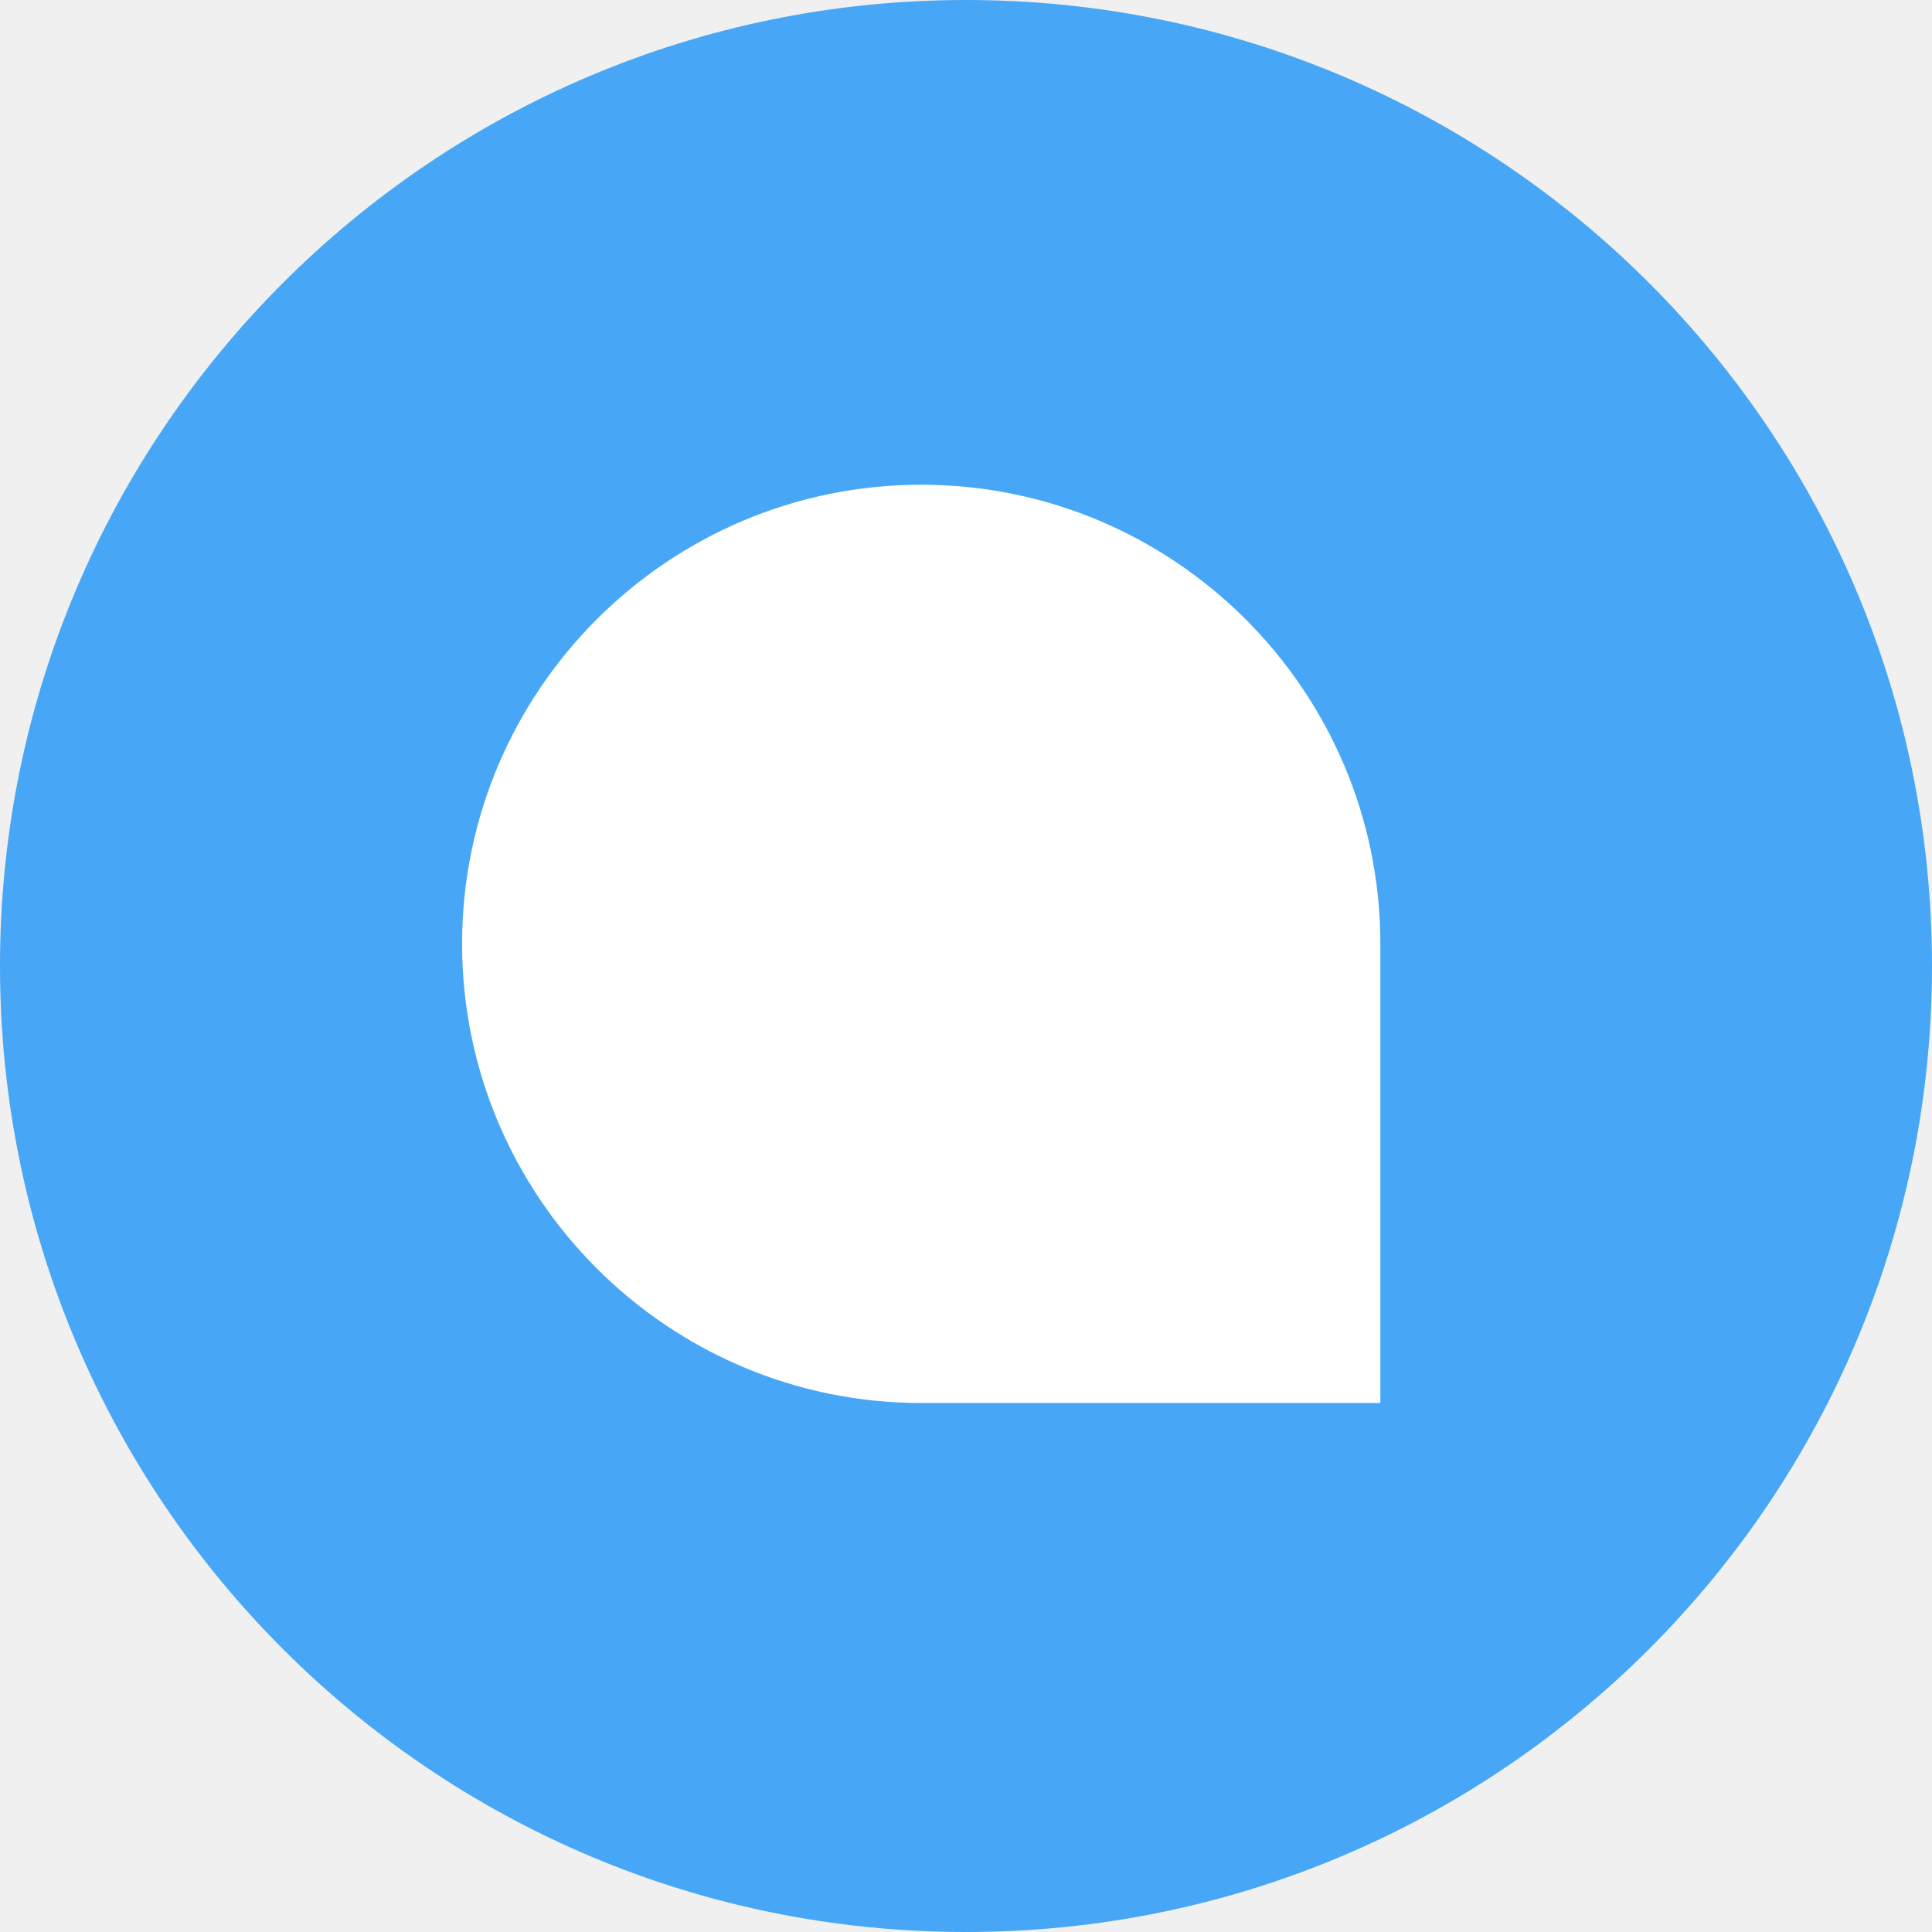
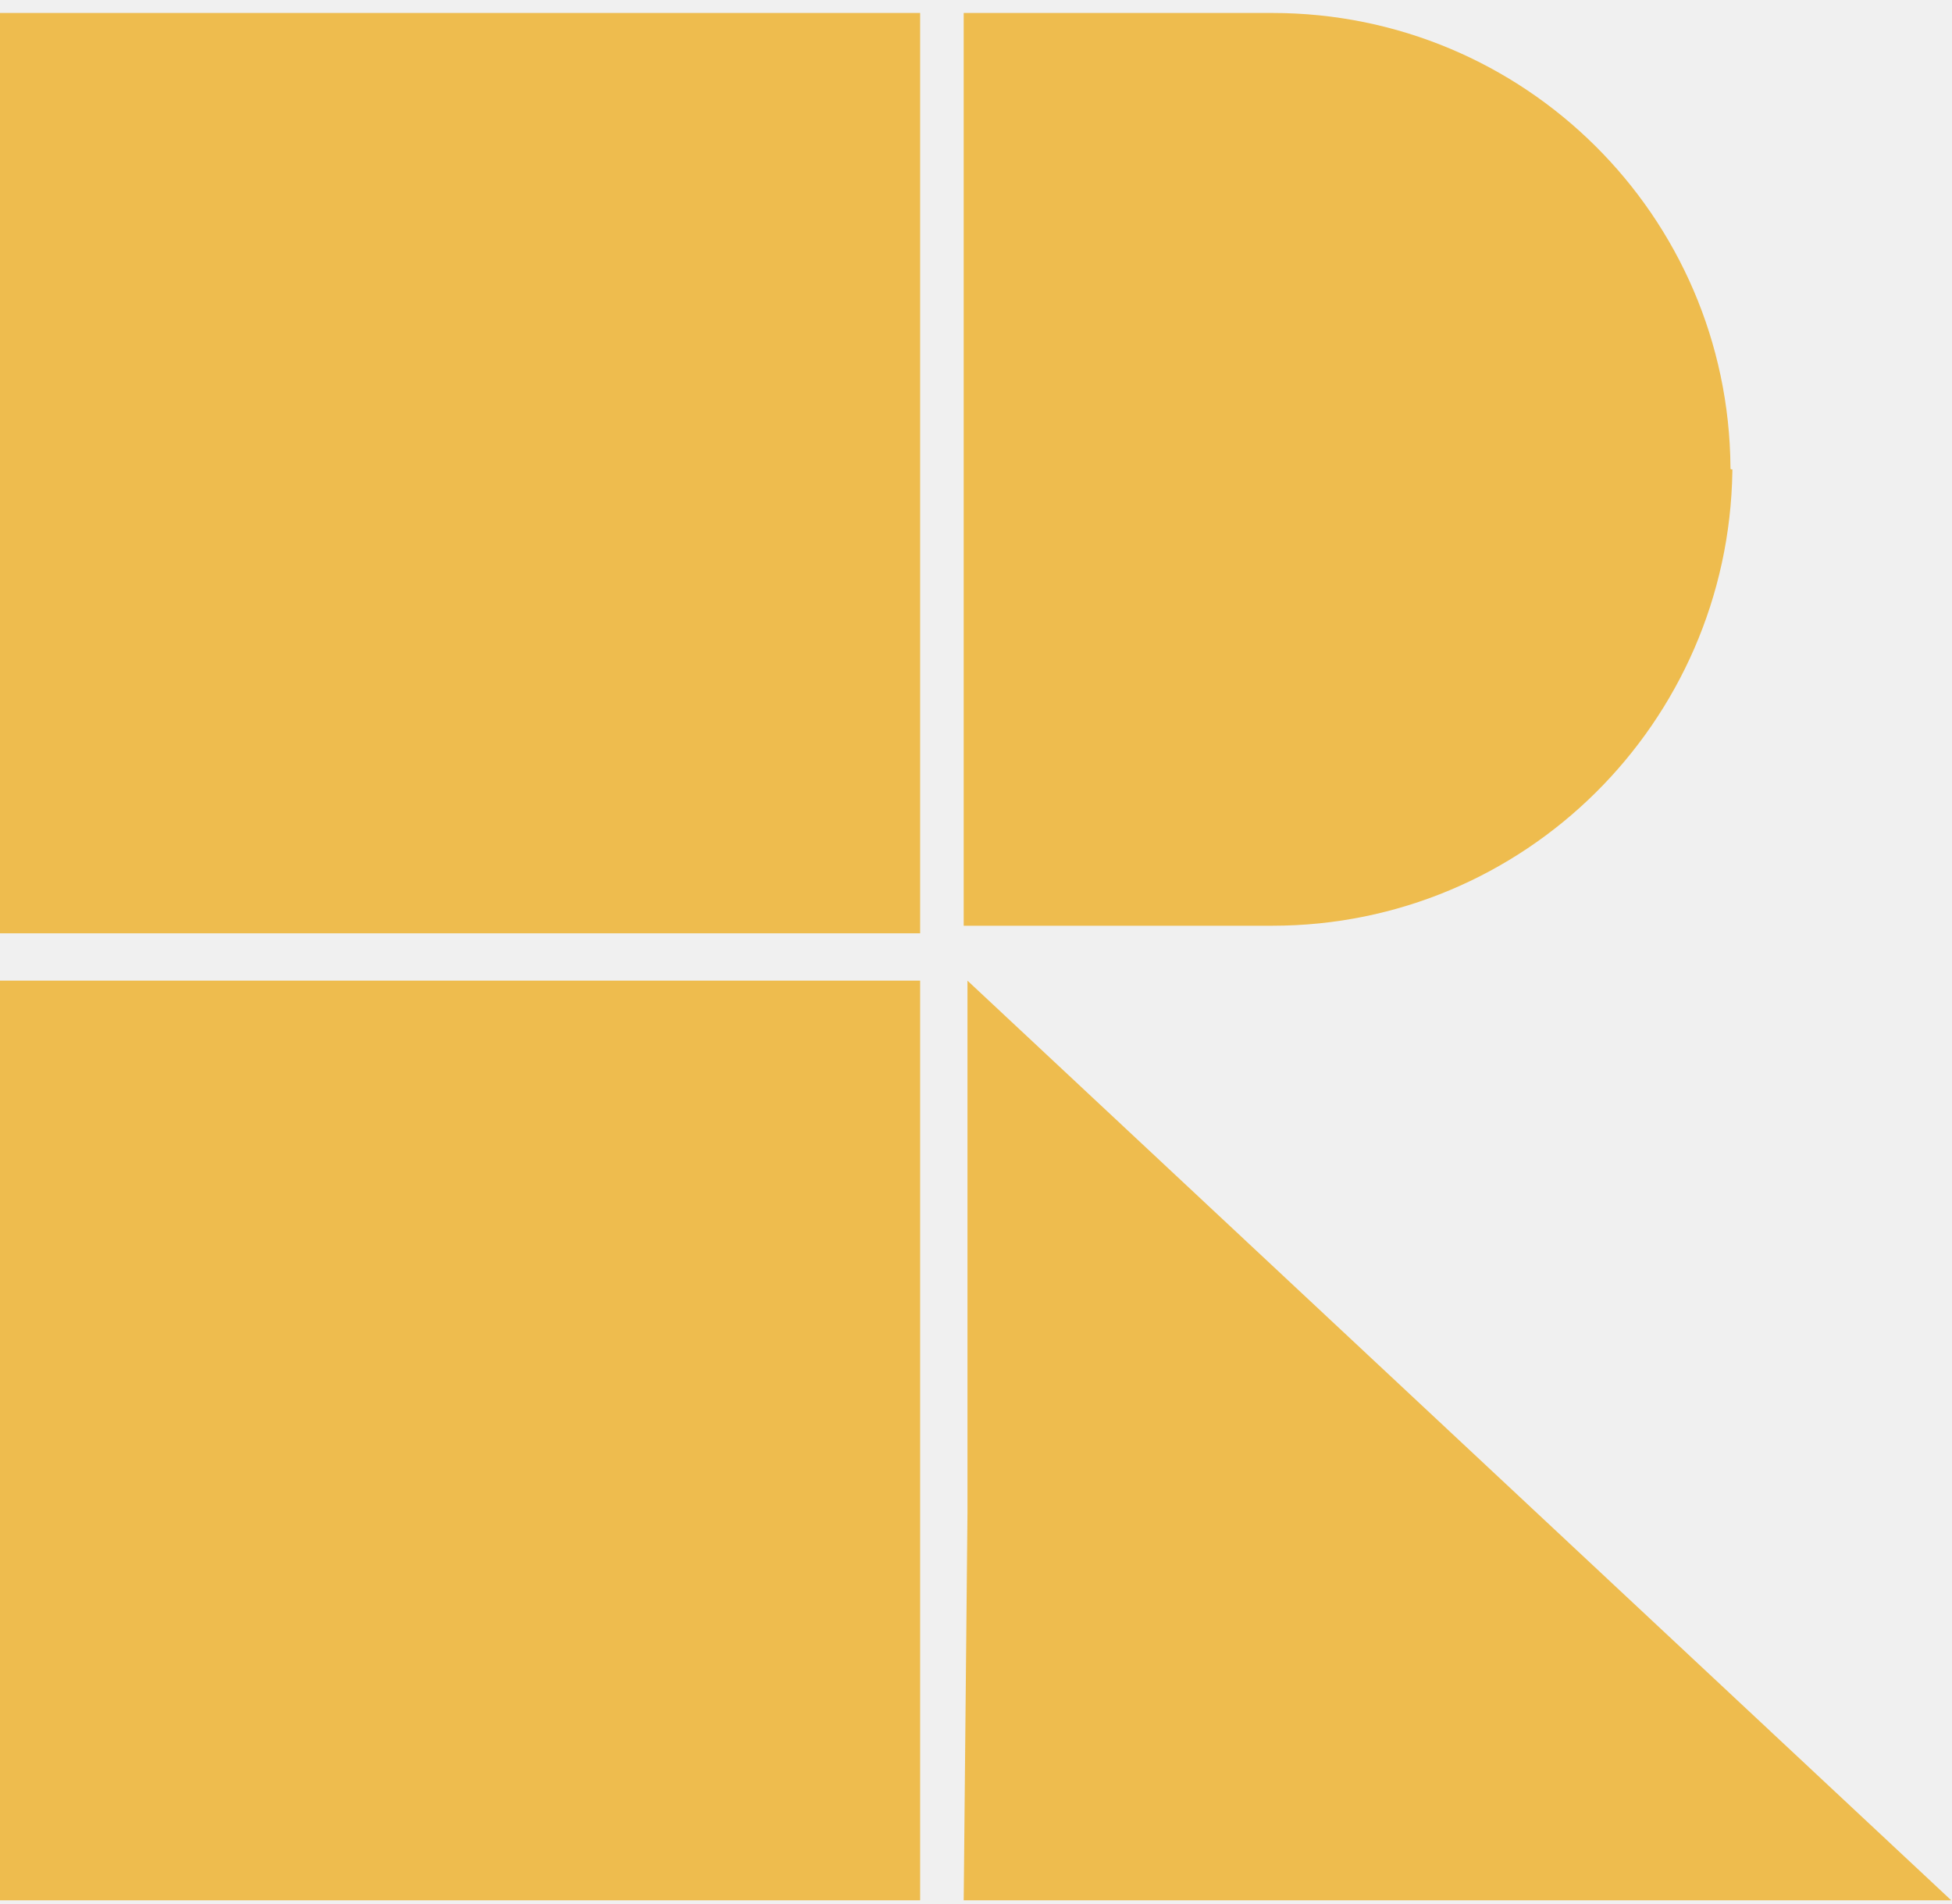
- <svg xmlns="http://www.w3.org/2000/svg" width="512px" height="512px" viewBox="0 0 512 512" version="1.1">
-   <g id="Logo" stroke="none" stroke-width="1" fill="none" fill-rule="evenodd">
-     <g id="woot-log" fill-rule="nonzero">
-       <circle id="Oval" fill="#47A7F6" cx="256" cy="256" r="256" />
-       <path d="M362.808,368.808 L244.123,368.808 C178.699,368.808 125.457,315.562 125.457,250.122 C125.457,184.703 178.699,131.457 244.124,131.457 C309.565,131.457 362.808,184.703 362.808,250.122 L362.808,368.808 Z" id="Fill-1" stroke="#FFFFFF" stroke-width="6" fill="#FFFFFF" />
-     </g>
+ <svg xmlns="http://www.w3.org/2000/svg" width="120" height="117" viewBox="0 0 120 117" fill="none">
+   <g clip-path="url(#clip0_9842_8883)">
+     <path d="M120 116.84H81.125H59.243L59.476 92.98V60.273L120 116.84Z" fill="#EEBC4E" />
+     <path d="M106.382 28.731C106.266 13.251 93.695 0.797 78.215 0.797H77.982H59.476H59.243V28.498V28.731V56.432V56.898H77.982H78.215C93.695 56.898 106.266 44.444 106.498 28.964V28.847C106.382 28.847 106.382 28.847 106.382 28.731Z" fill="#EEBC4E" />
+     <path d="M56.566 0.797H0V57.363H56.566V0.797Z" fill="#EEBC4E" />
+     <path d="M56.566 60.273H0V116.84H56.566V60.273Z" fill="#EEBC4E" />
  </g>
+   <defs>
+     <clipPath id="clip0_9842_8883">
+       <rect width="120" height="116" fill="white" transform="translate(0 0.796875)" />
+     </clipPath>
+   </defs>
</svg>
